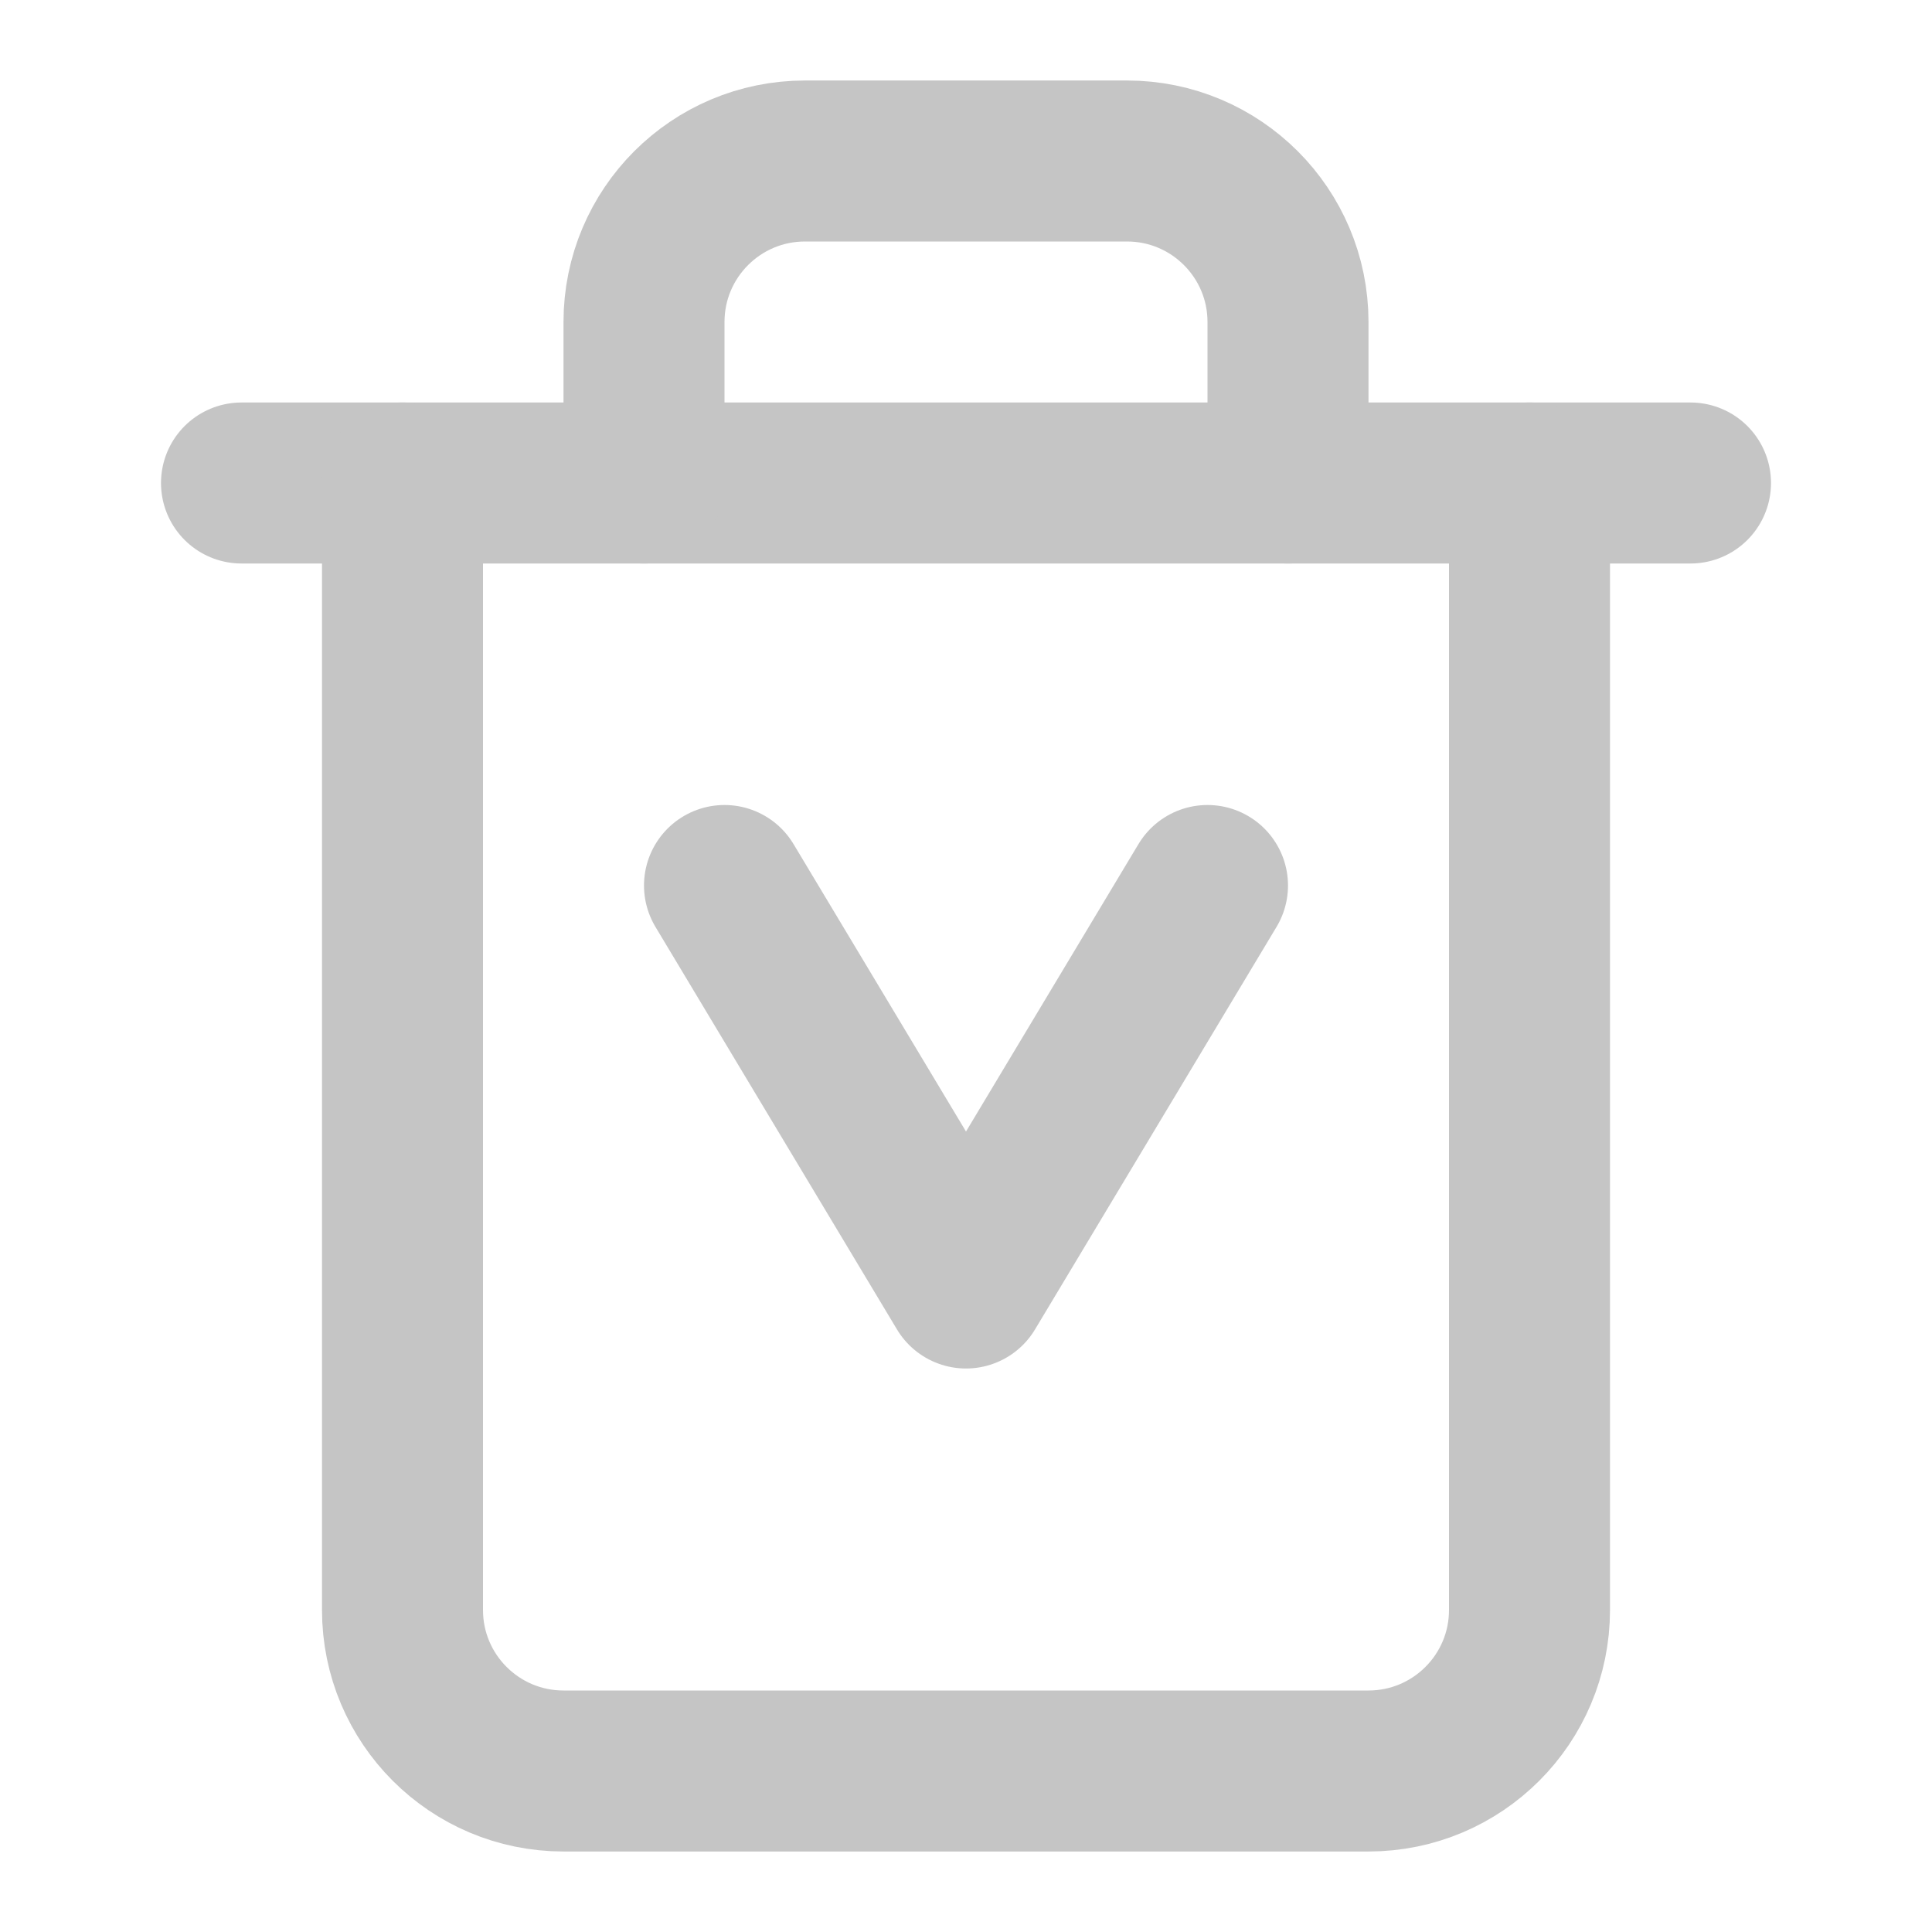
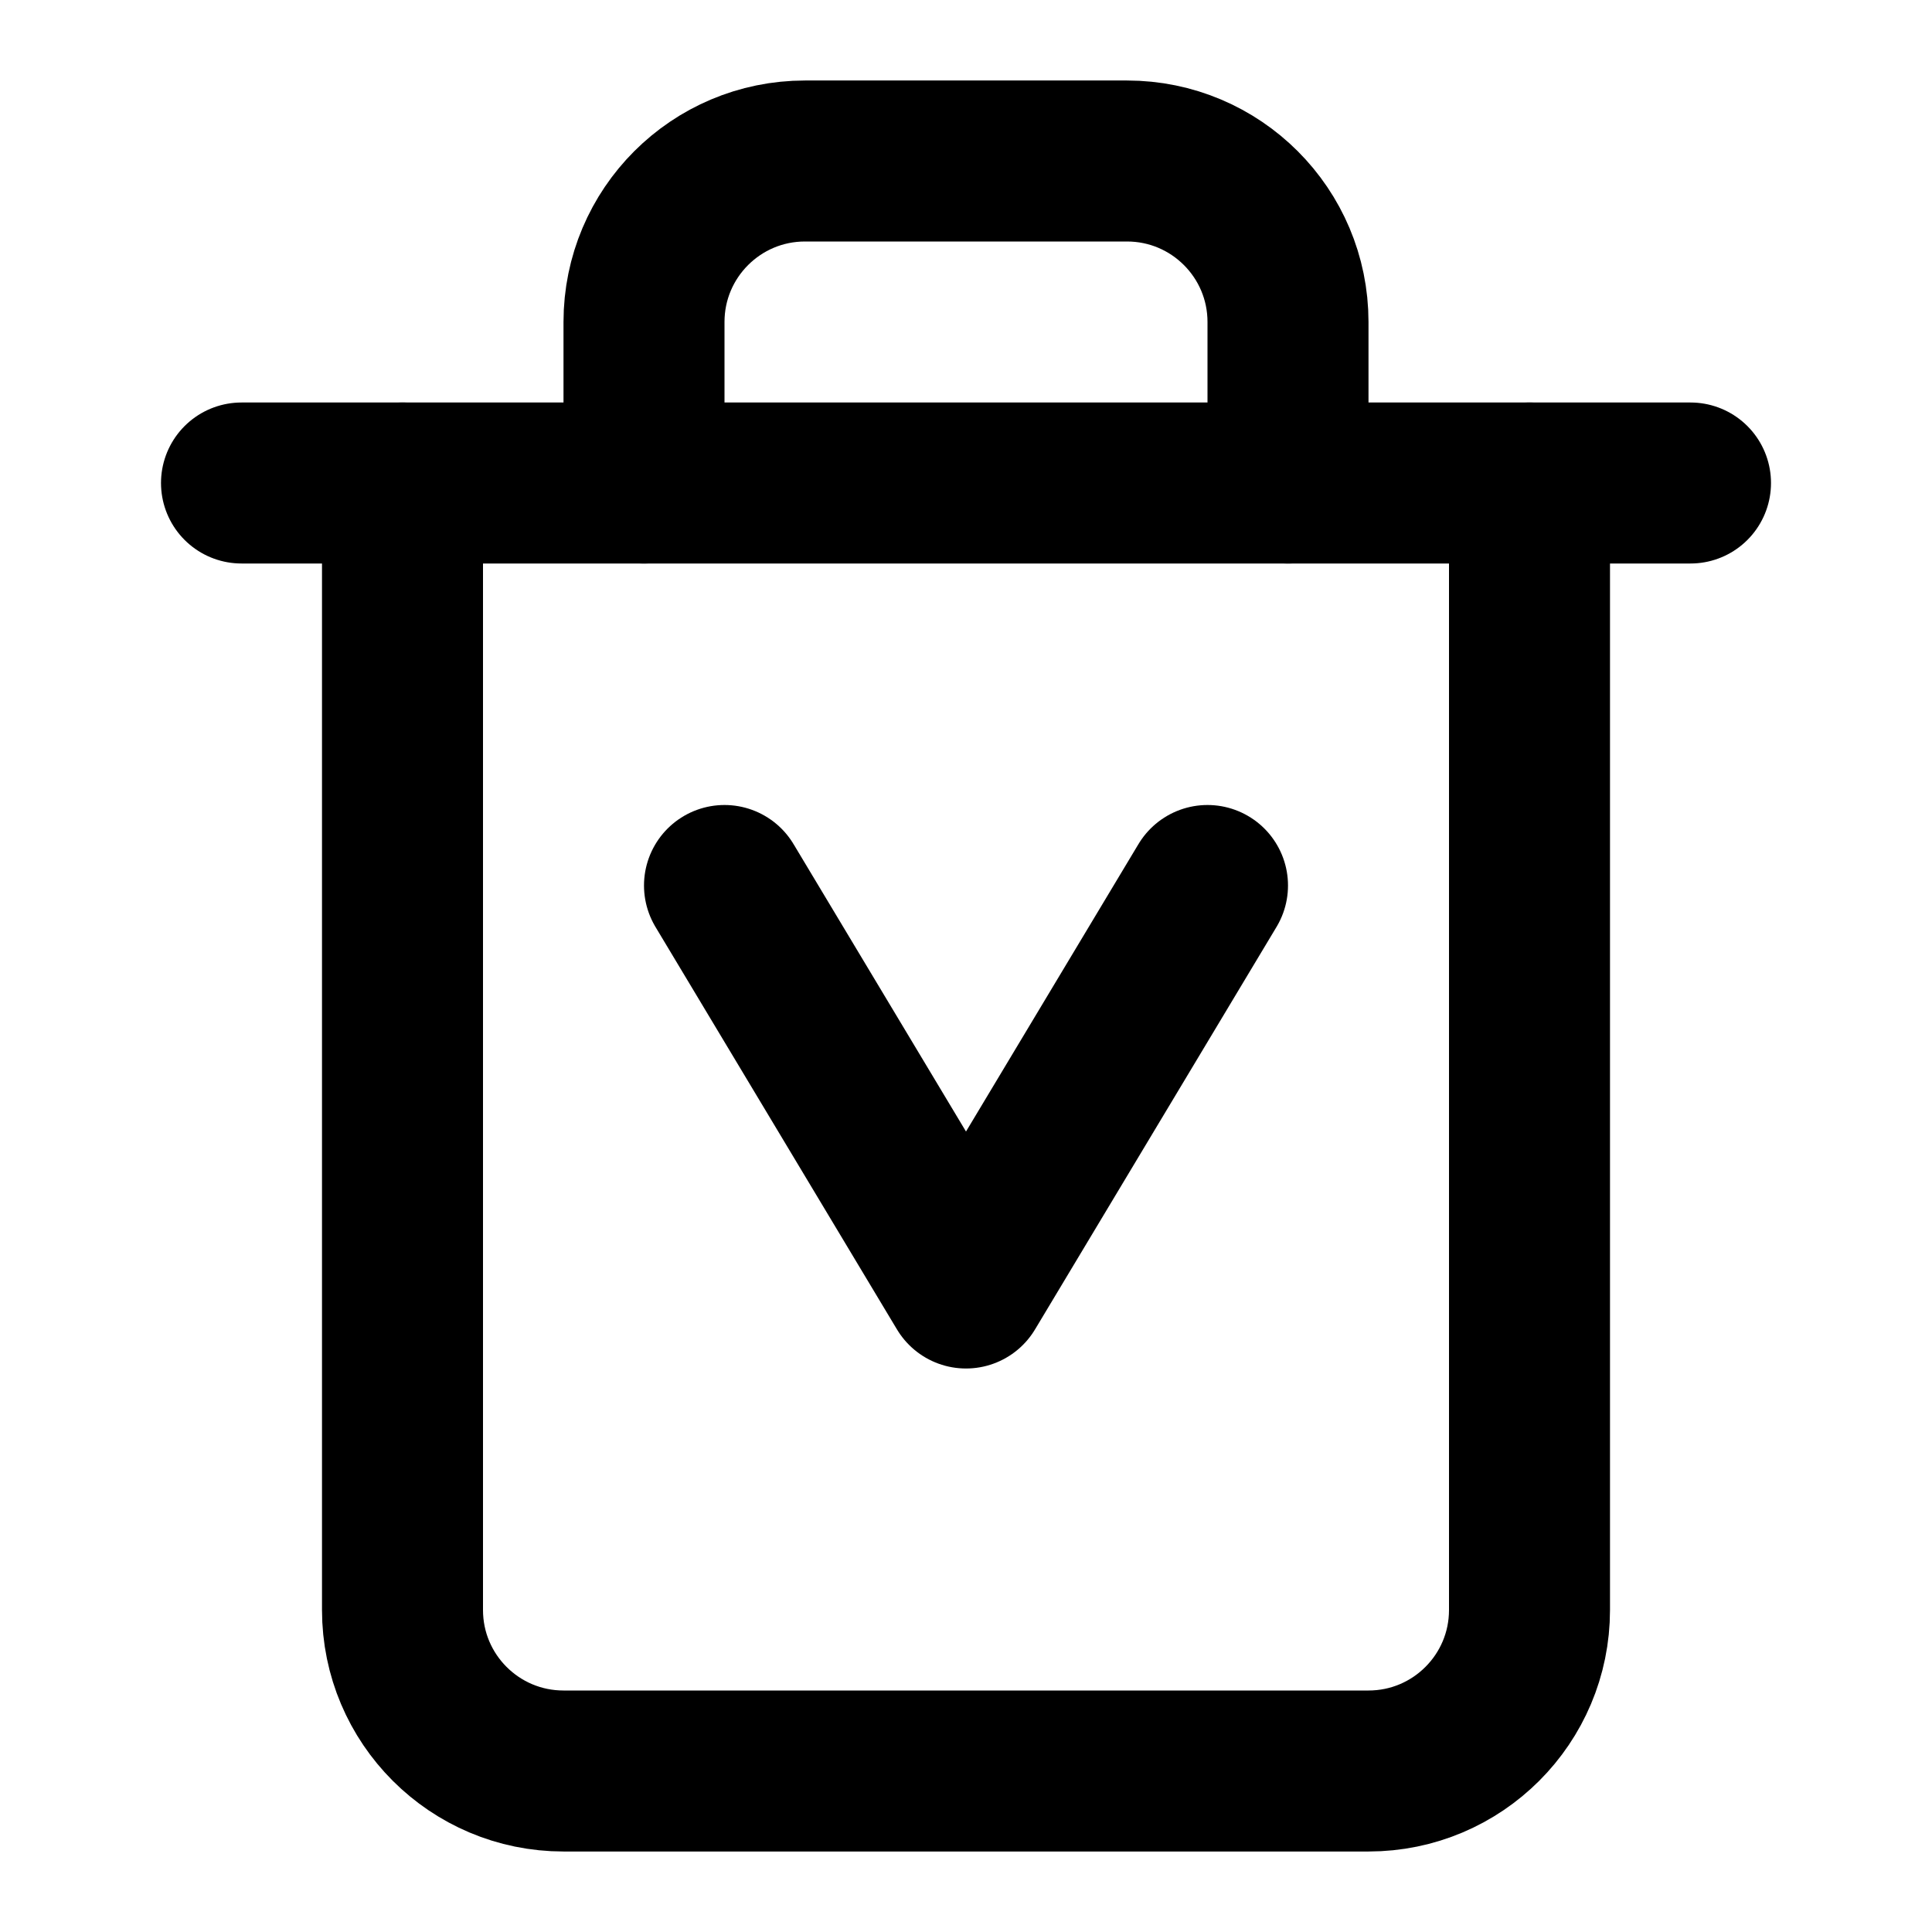
- <svg xmlns="http://www.w3.org/2000/svg" width="24" height="24" viewBox="0 0 24 24" fill="none" stroke="#C5C5C5" stroke-width="2" stroke-linecap="round" stroke-linejoin="round">
+ <svg xmlns="http://www.w3.org/2000/svg" width="24" height="24" viewBox="0 0 24 24" fill="none" stroke="currentColor" stroke-width="2" stroke-linecap="round" stroke-linejoin="round">
  <path d="M3 6h18" />
  <path d="M19 6v14a2 2 0 0 1-2 2H7a2 2 0 0 1-2-2V6" />
  <path d="M8 6V4a2 2 0 0 1 2-2h4a2 2 0 0 1 2 2v2" />
  <polyline points="9 11 12 16 15 11" stroke-width="2" />
</svg>
